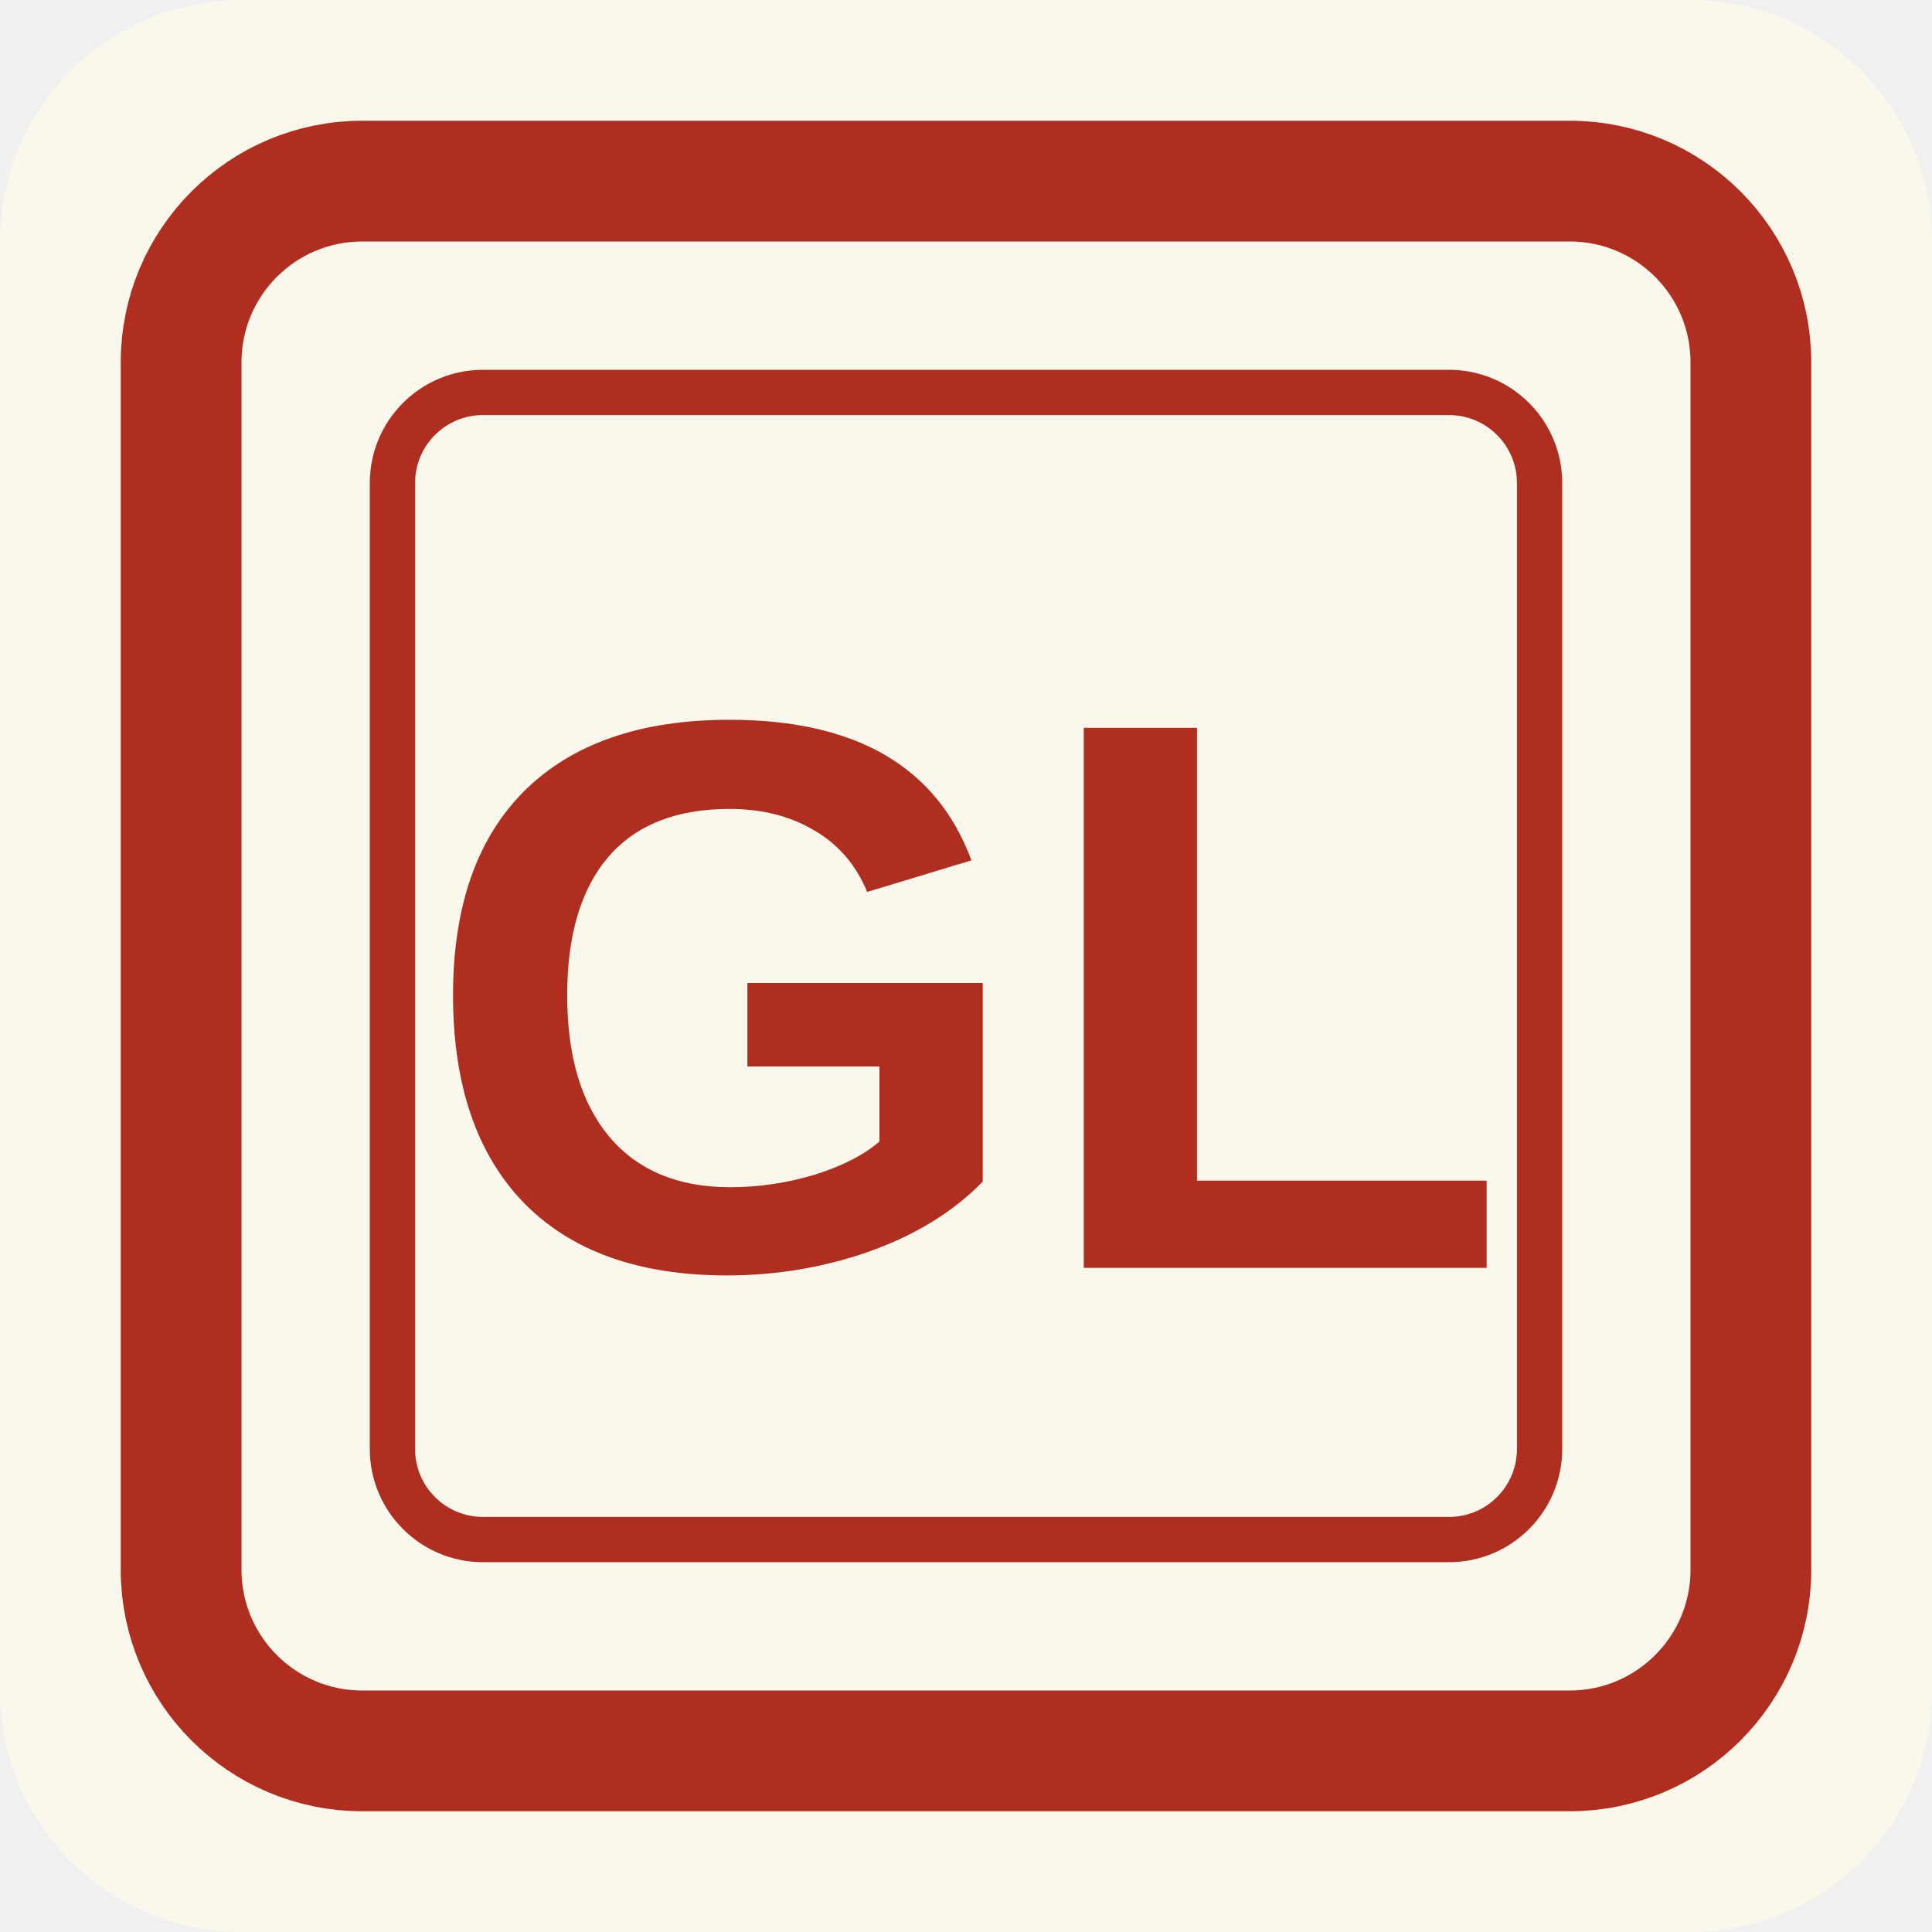
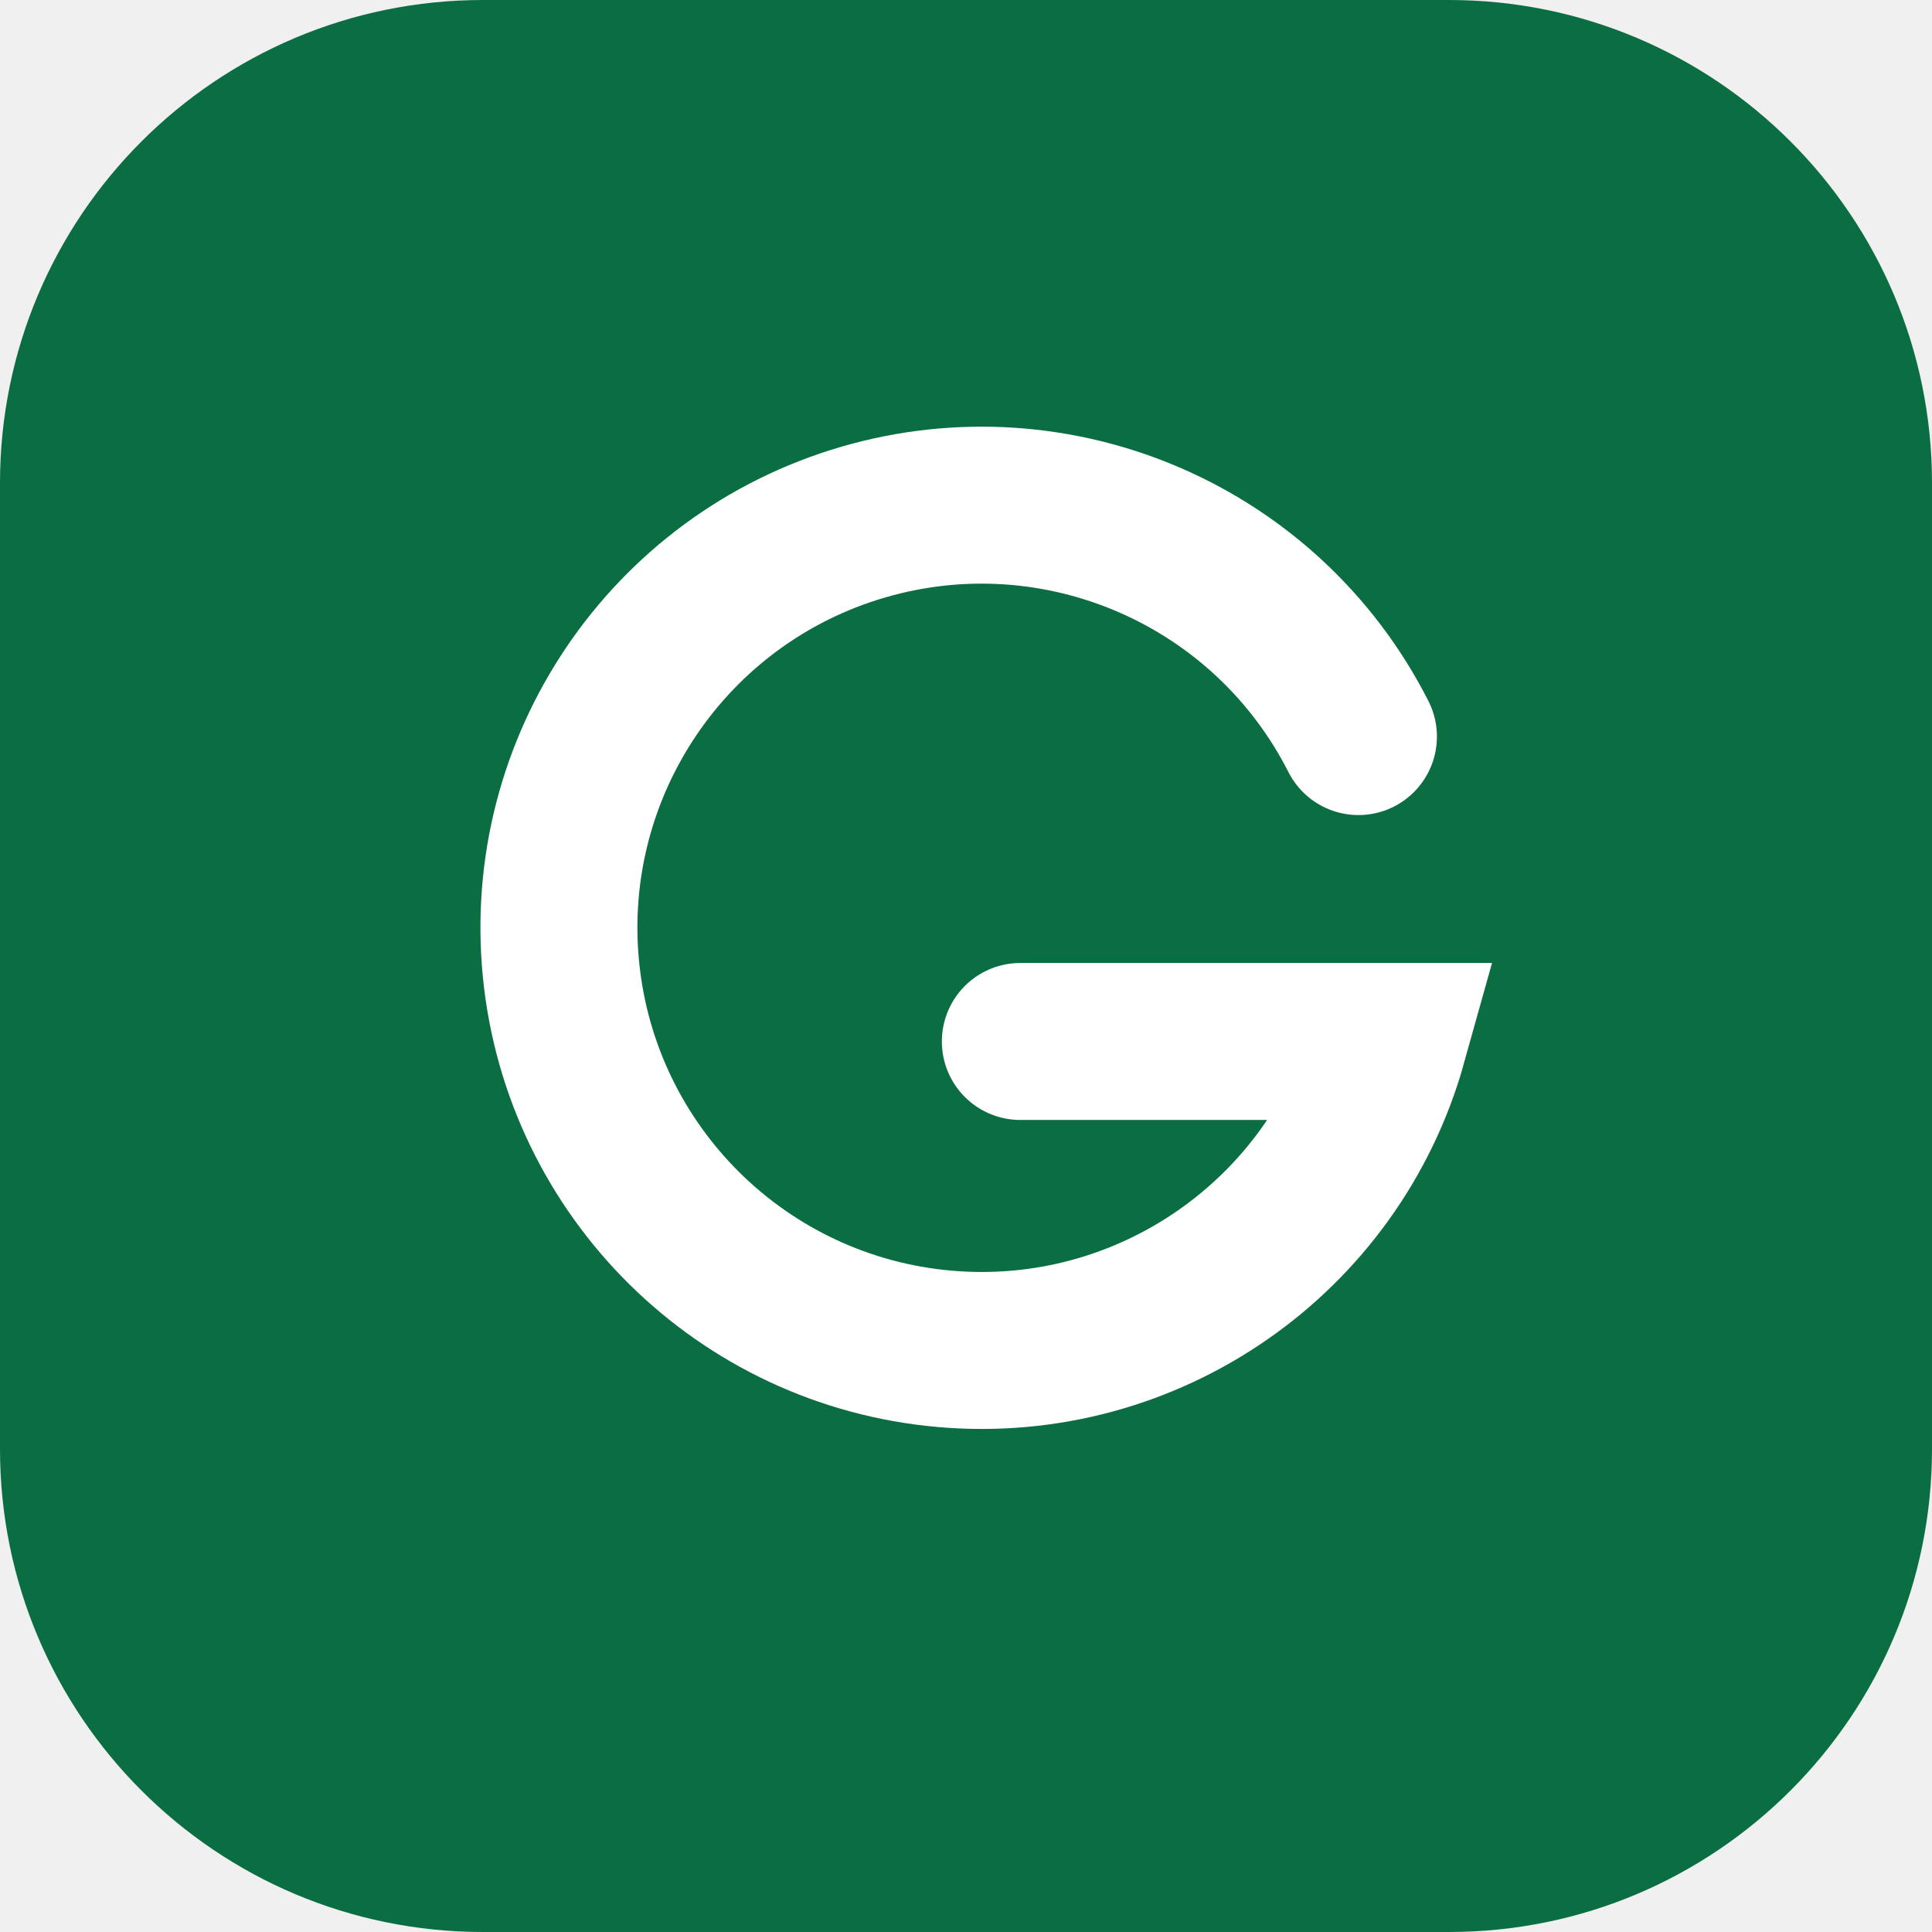
- <svg xmlns="http://www.w3.org/2000/svg" viewBox="0 0 64 64">
-   <rect width="64" height="64" rx="8" fill="#faf7ec" />
-   <rect x="6" y="6" width="52" height="52" rx="6" fill="none" stroke="#b02e20" stroke-width="4" />
-   <rect x="13" y="13" width="38" height="38" rx="3" fill="none" stroke="#b02e20" stroke-width="1.5" />
-   <text x="32" y="42" font-family="Arial Black, Arial, sans-serif" font-size="26" font-weight="900" fill="#b02e20" text-anchor="middle">GL</text>
+ <svg xmlns="http://www.w3.org/2000/svg" width="64" height="64" viewBox="0 0 32 32" fill="none">
+   <rect width="32" height="32" rx="8" fill="#0B6E43" />
+   <path d="M22.5 12.2a7 7 0 1 0 .5 5.05h-6.1" stroke="#fff" stroke-width="2.6" stroke-linecap="round" />
</svg>
